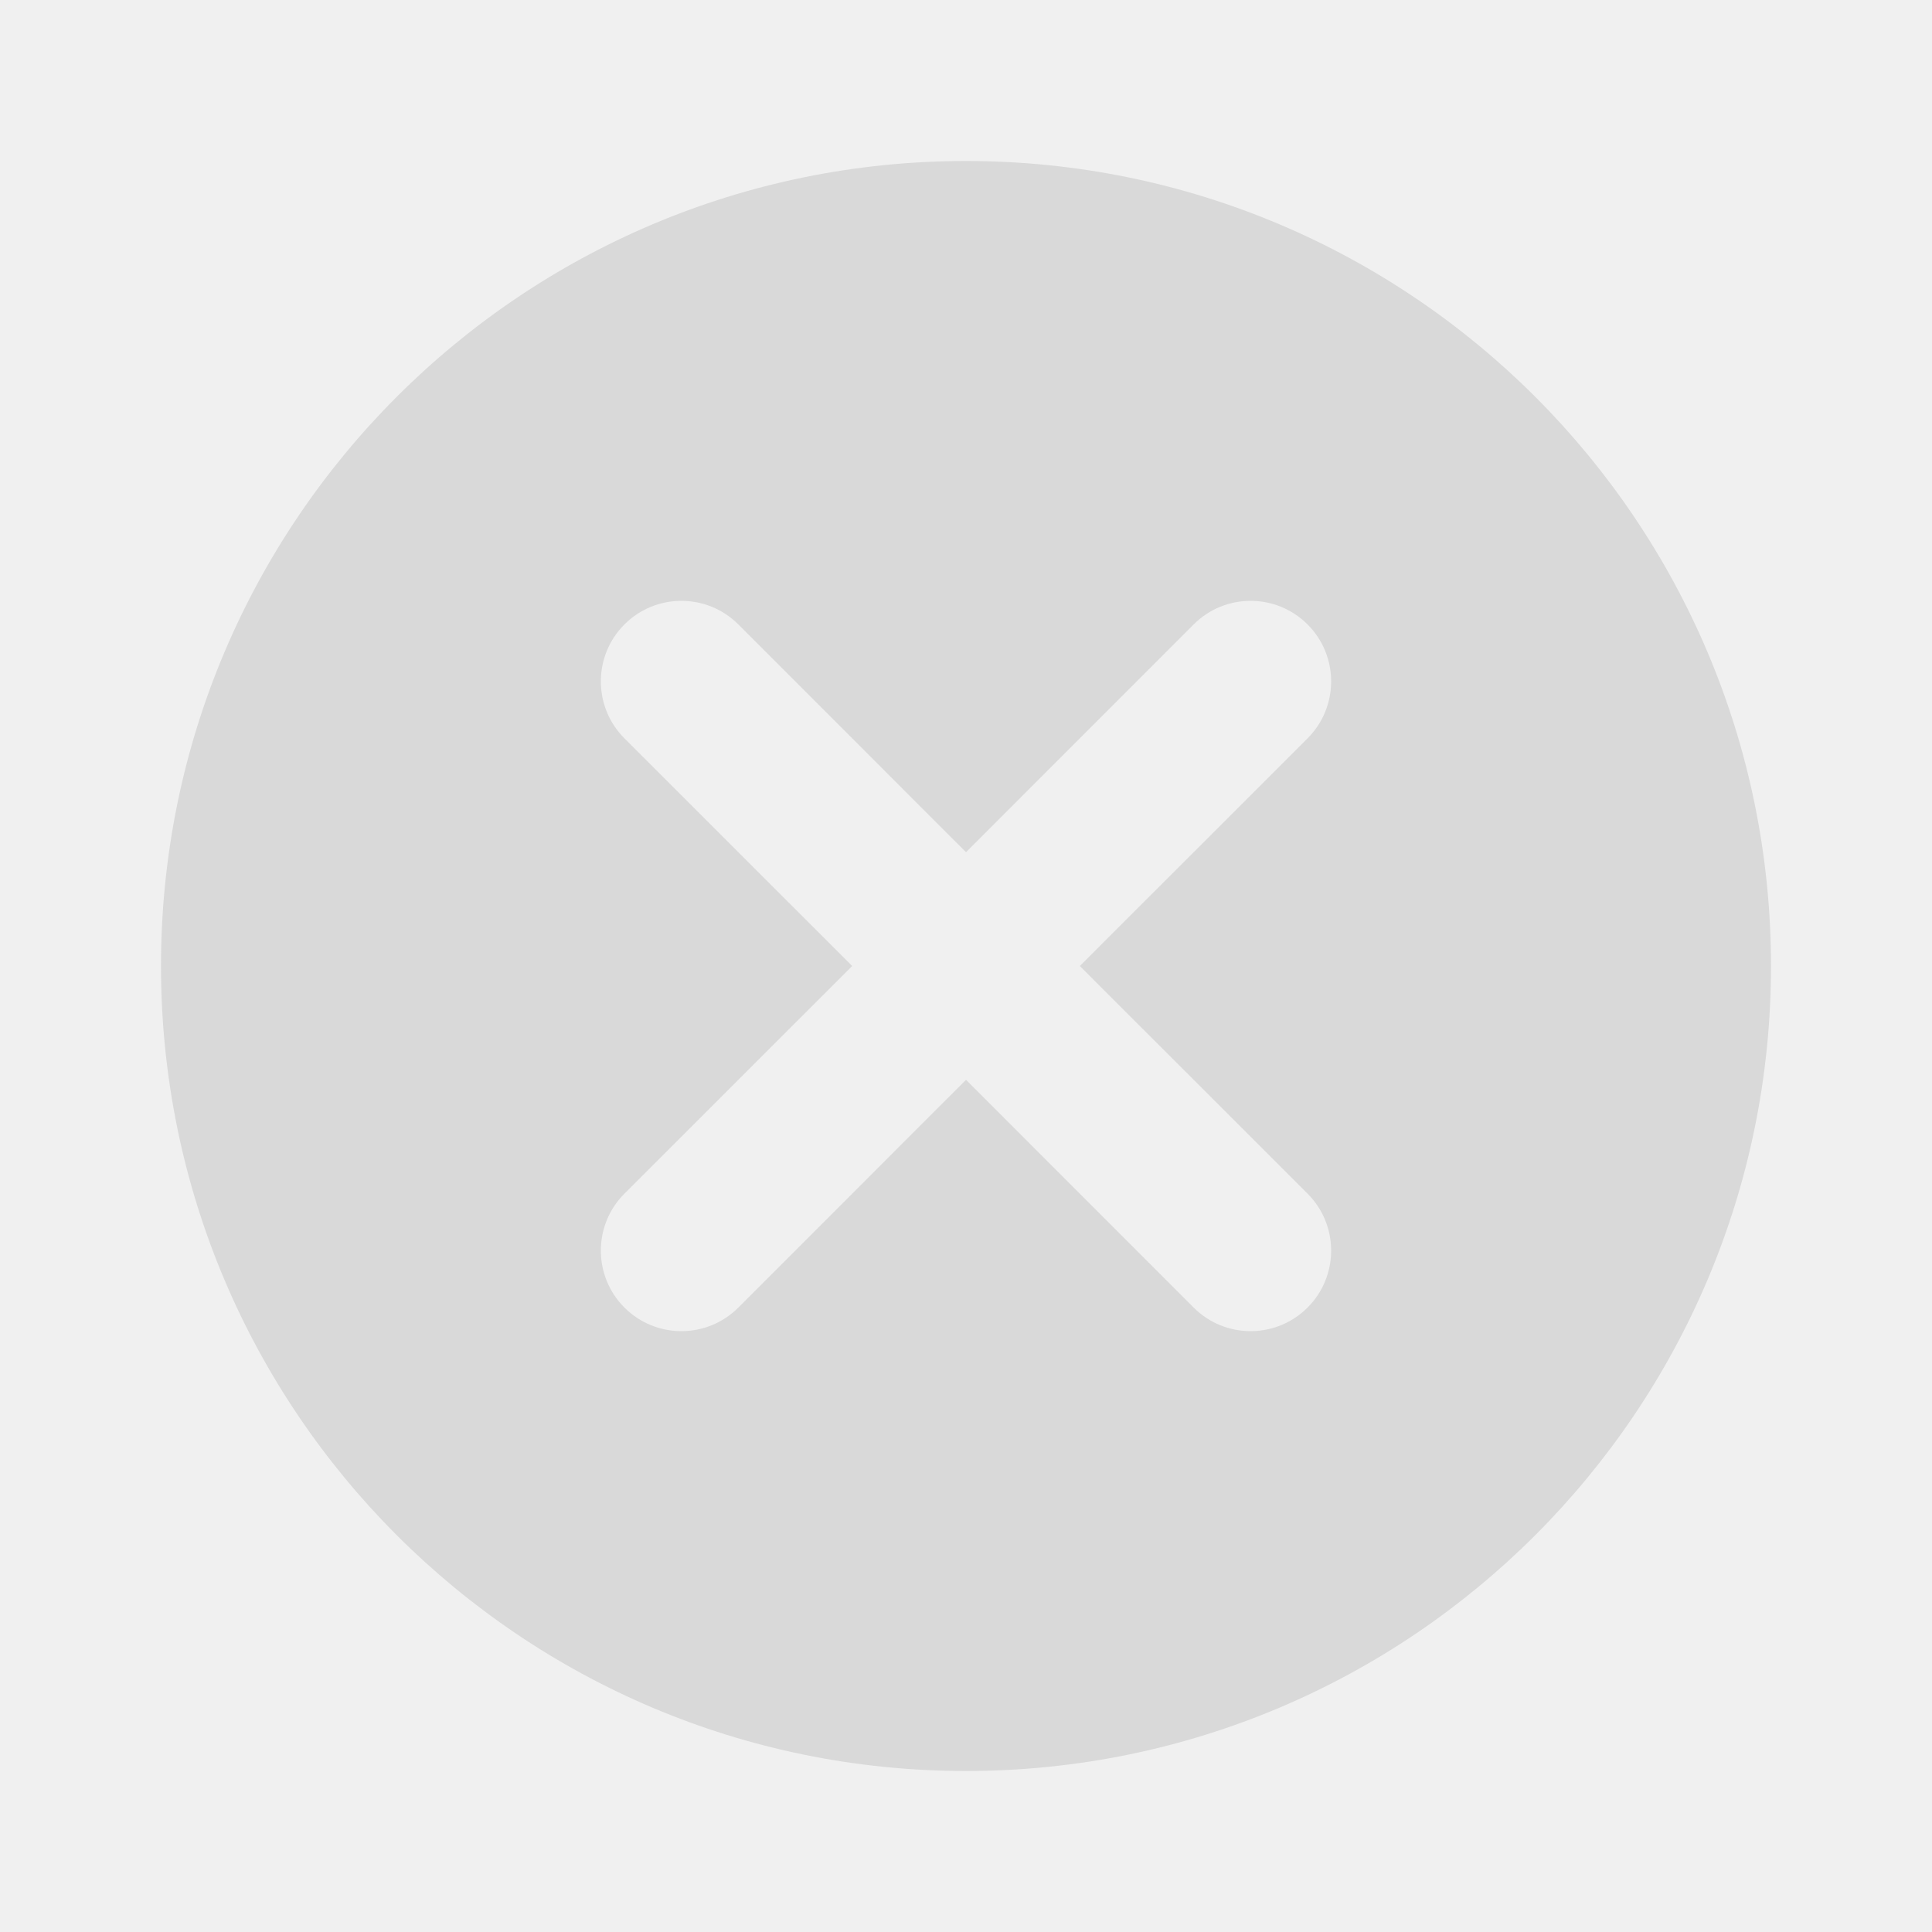
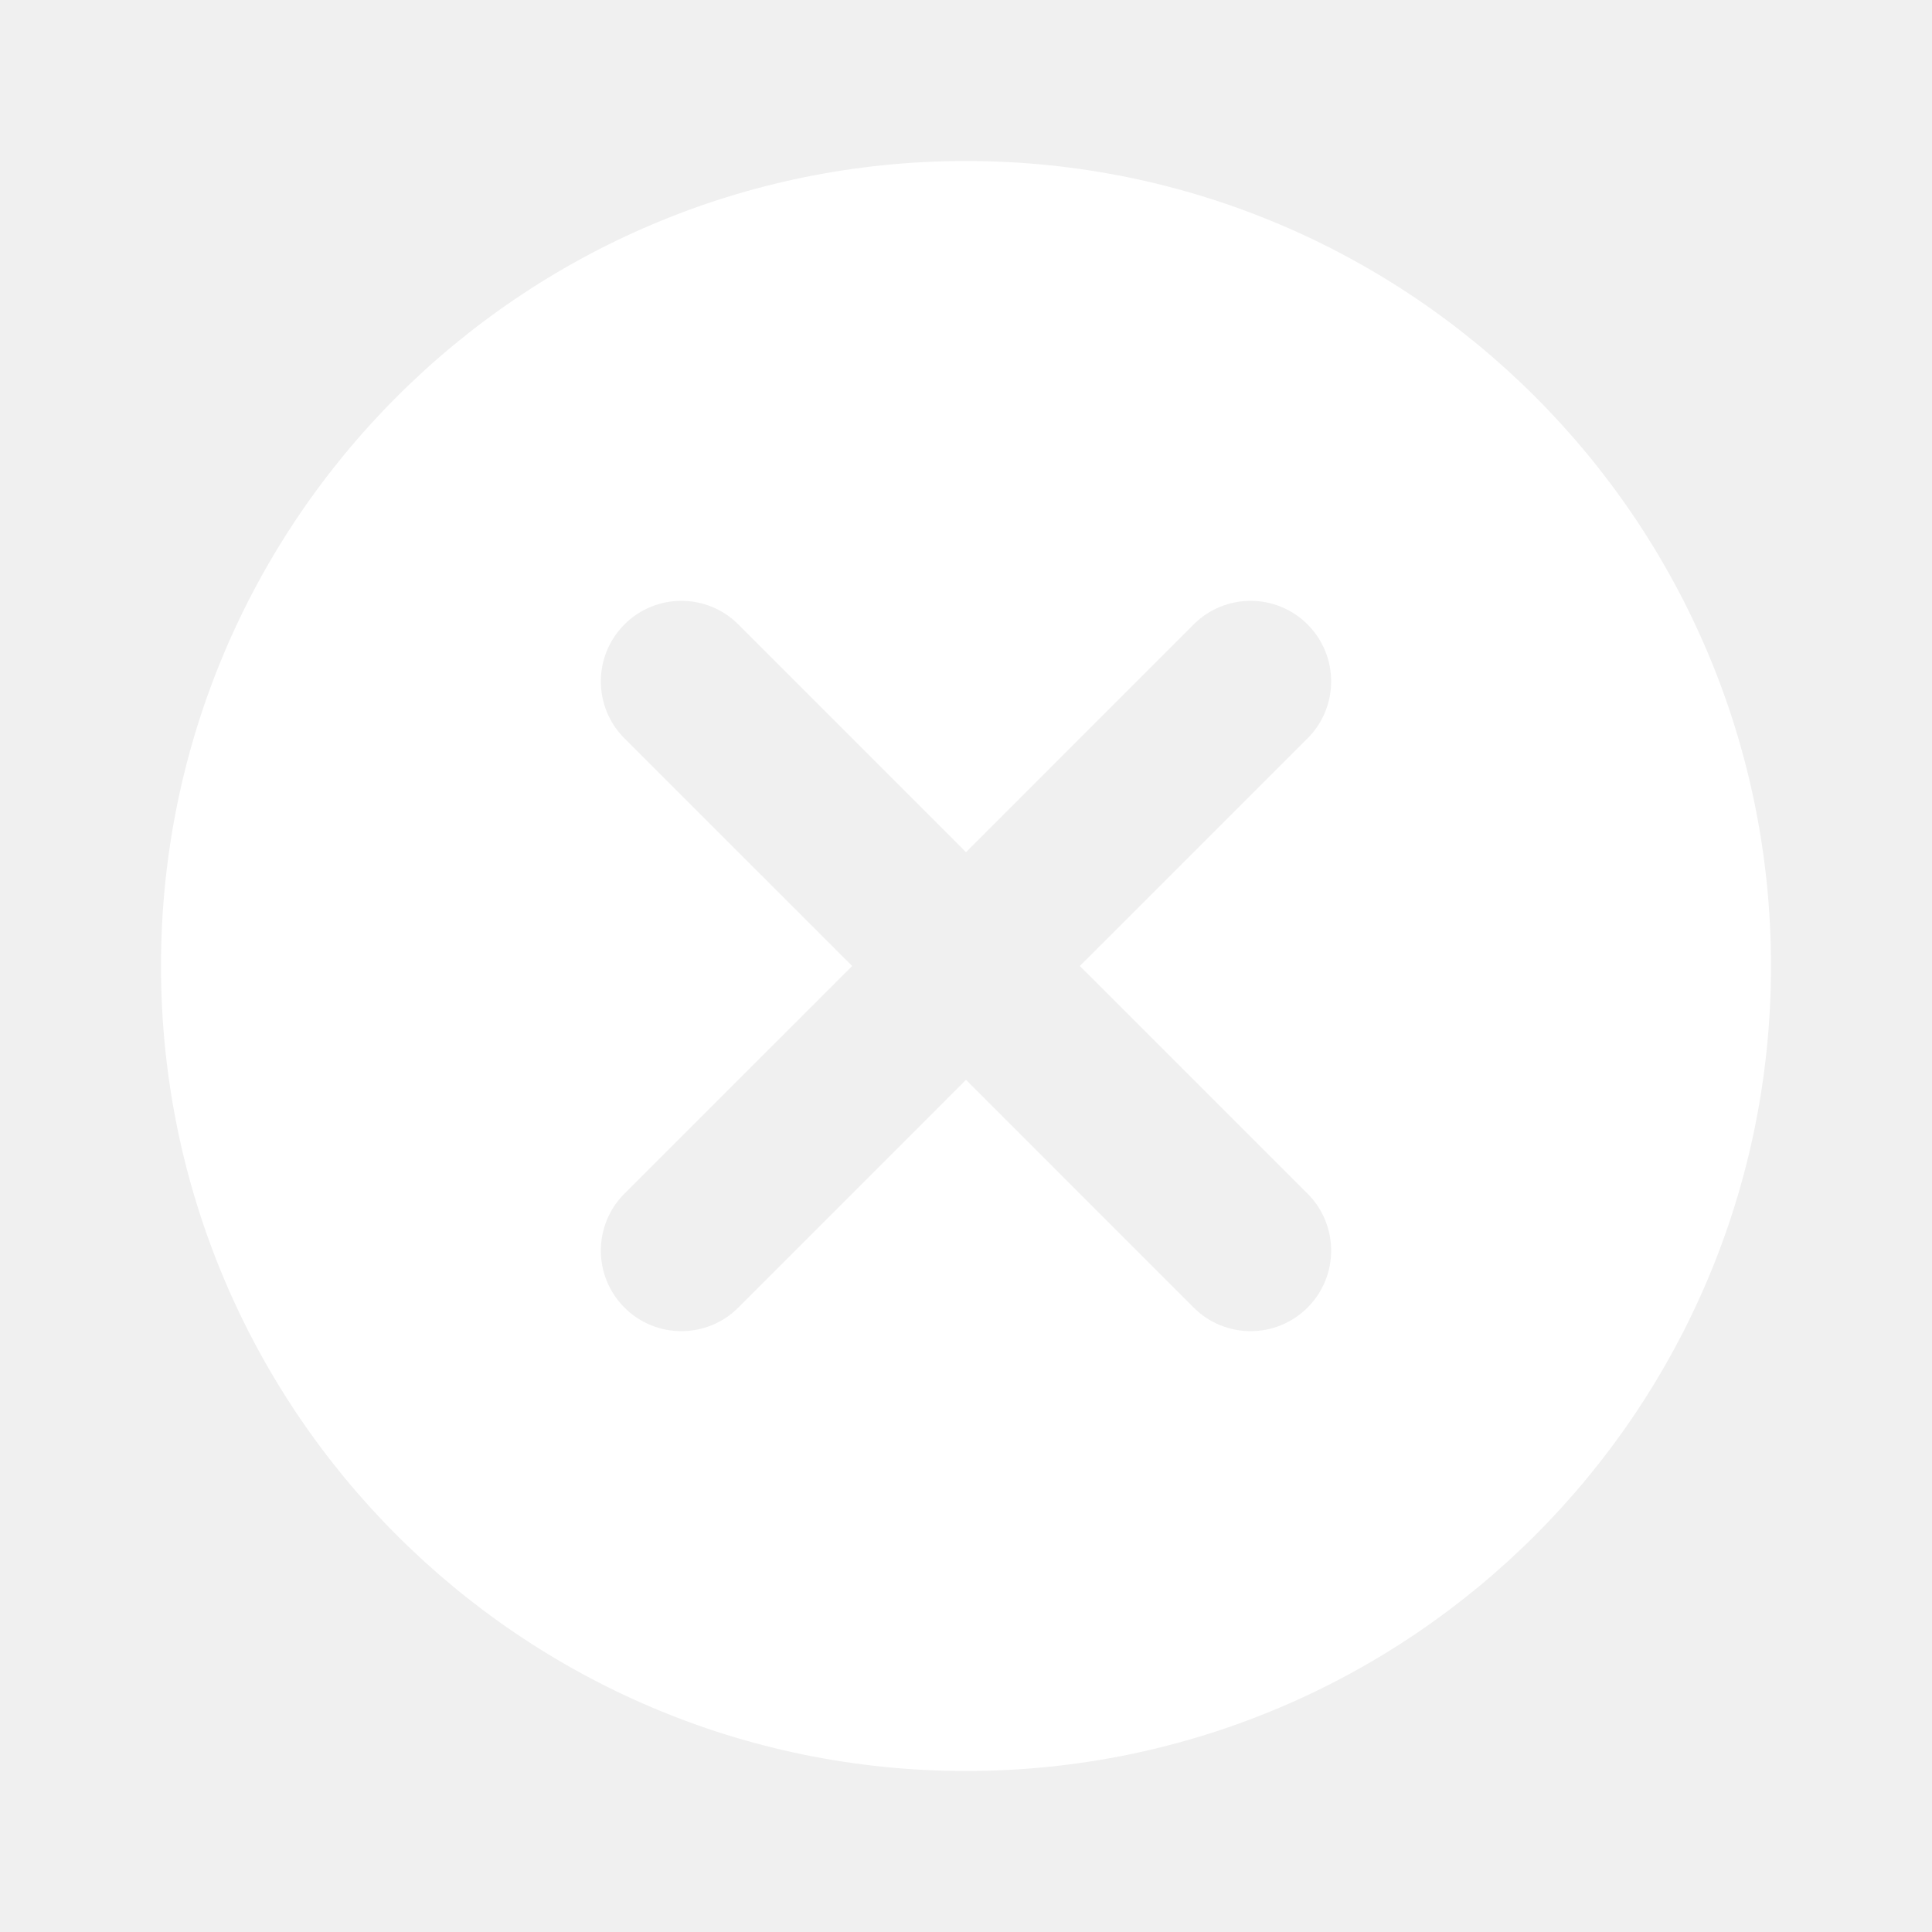
<svg xmlns="http://www.w3.org/2000/svg" width="24px" height="24px" viewBox="-2 -2 24 24" preserveAspectRatio="xMinYMin" class="jam jam-close-circle-f">
-   <path d="M11.414 10l2.829-2.828a1 1 0 1 0-1.415-1.415L10 8.586 7.172 5.757a1 1 0 0 0-1.415 1.415L8.586 10l-2.829 2.828a1 1 0 0 0 1.415 1.415L10 11.414l2.828 2.829a1 1 0 0 0 1.415-1.415L11.414 10zM10 20C4.477 20 0 15.523 0 10S4.477 0 10 0s10 4.477 10 10-4.477 10-10 10z" fill="#d9d9d9" />
+   <path d="M11.414 10l2.829-2.828a1 1 0 1 0-1.415-1.415L10 8.586 7.172 5.757a1 1 0 0 0-1.415 1.415L8.586 10l-2.829 2.828a1 1 0 0 0 1.415 1.415L10 11.414l2.828 2.829a1 1 0 0 0 1.415-1.415L11.414 10zM10 20C4.477 20 0 15.523 0 10S4.477 0 10 0s10 4.477 10 10-4.477 10-10 10z" fill="#fff" />
</svg>
